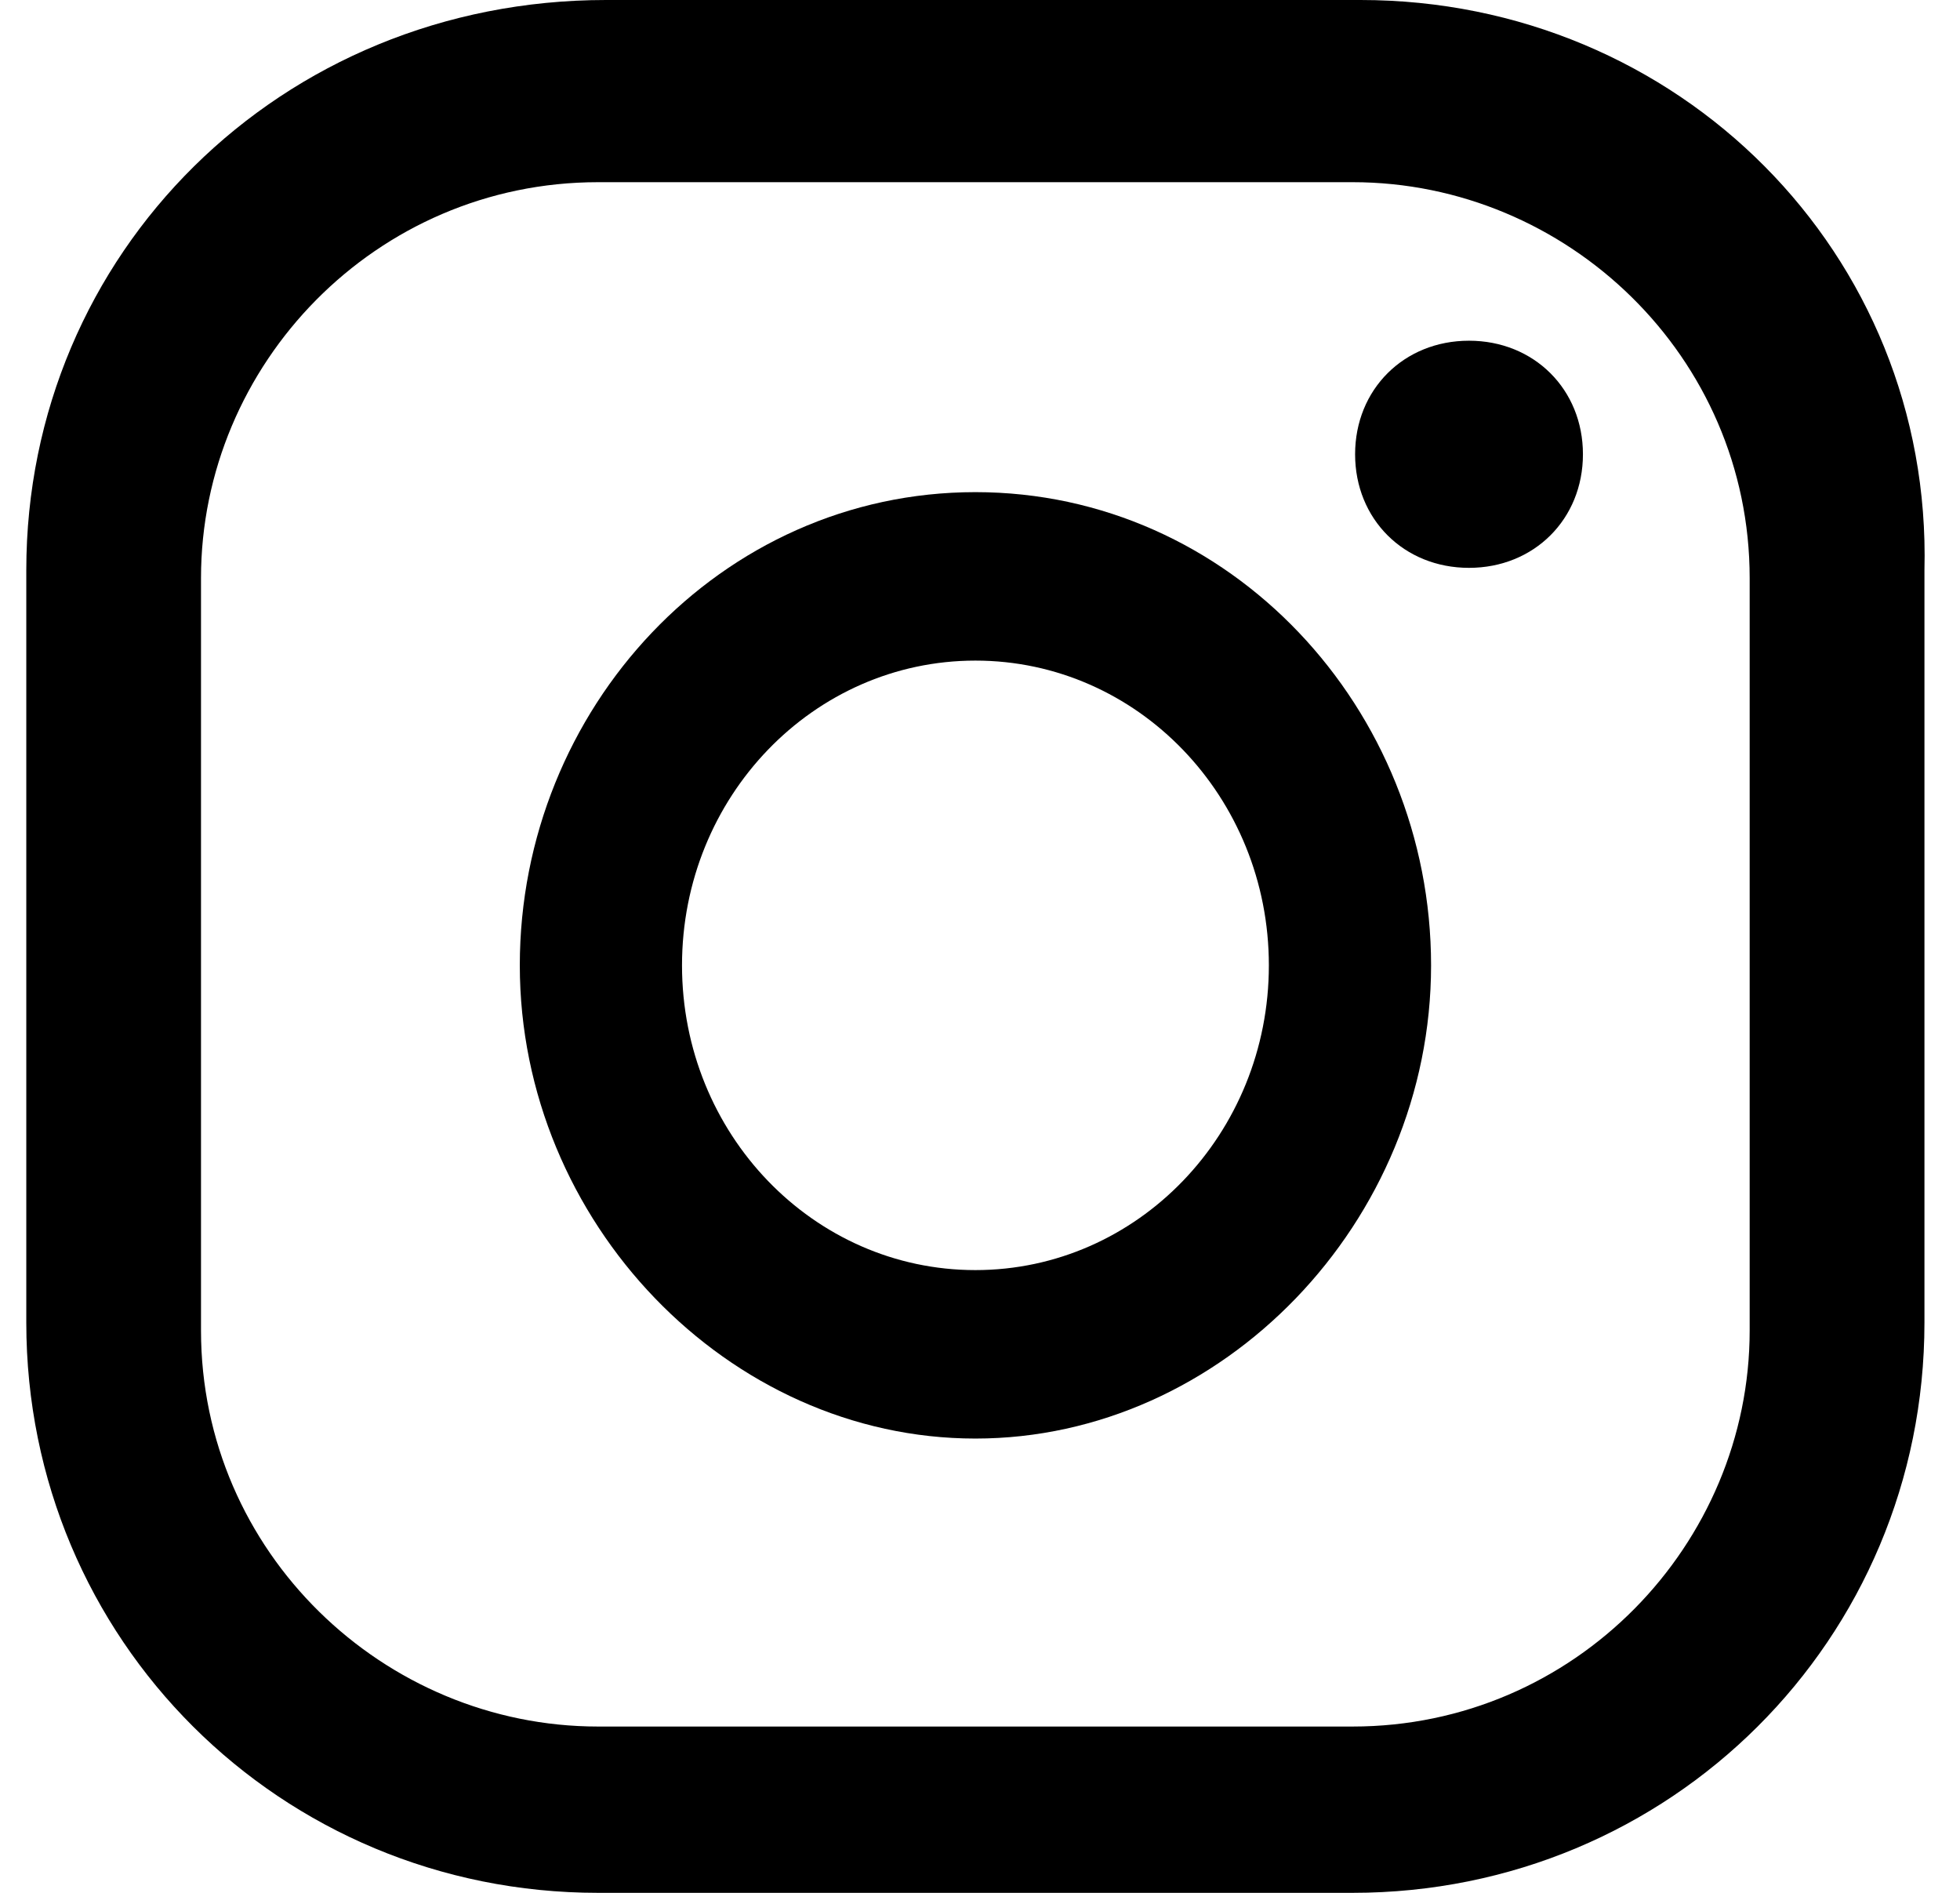
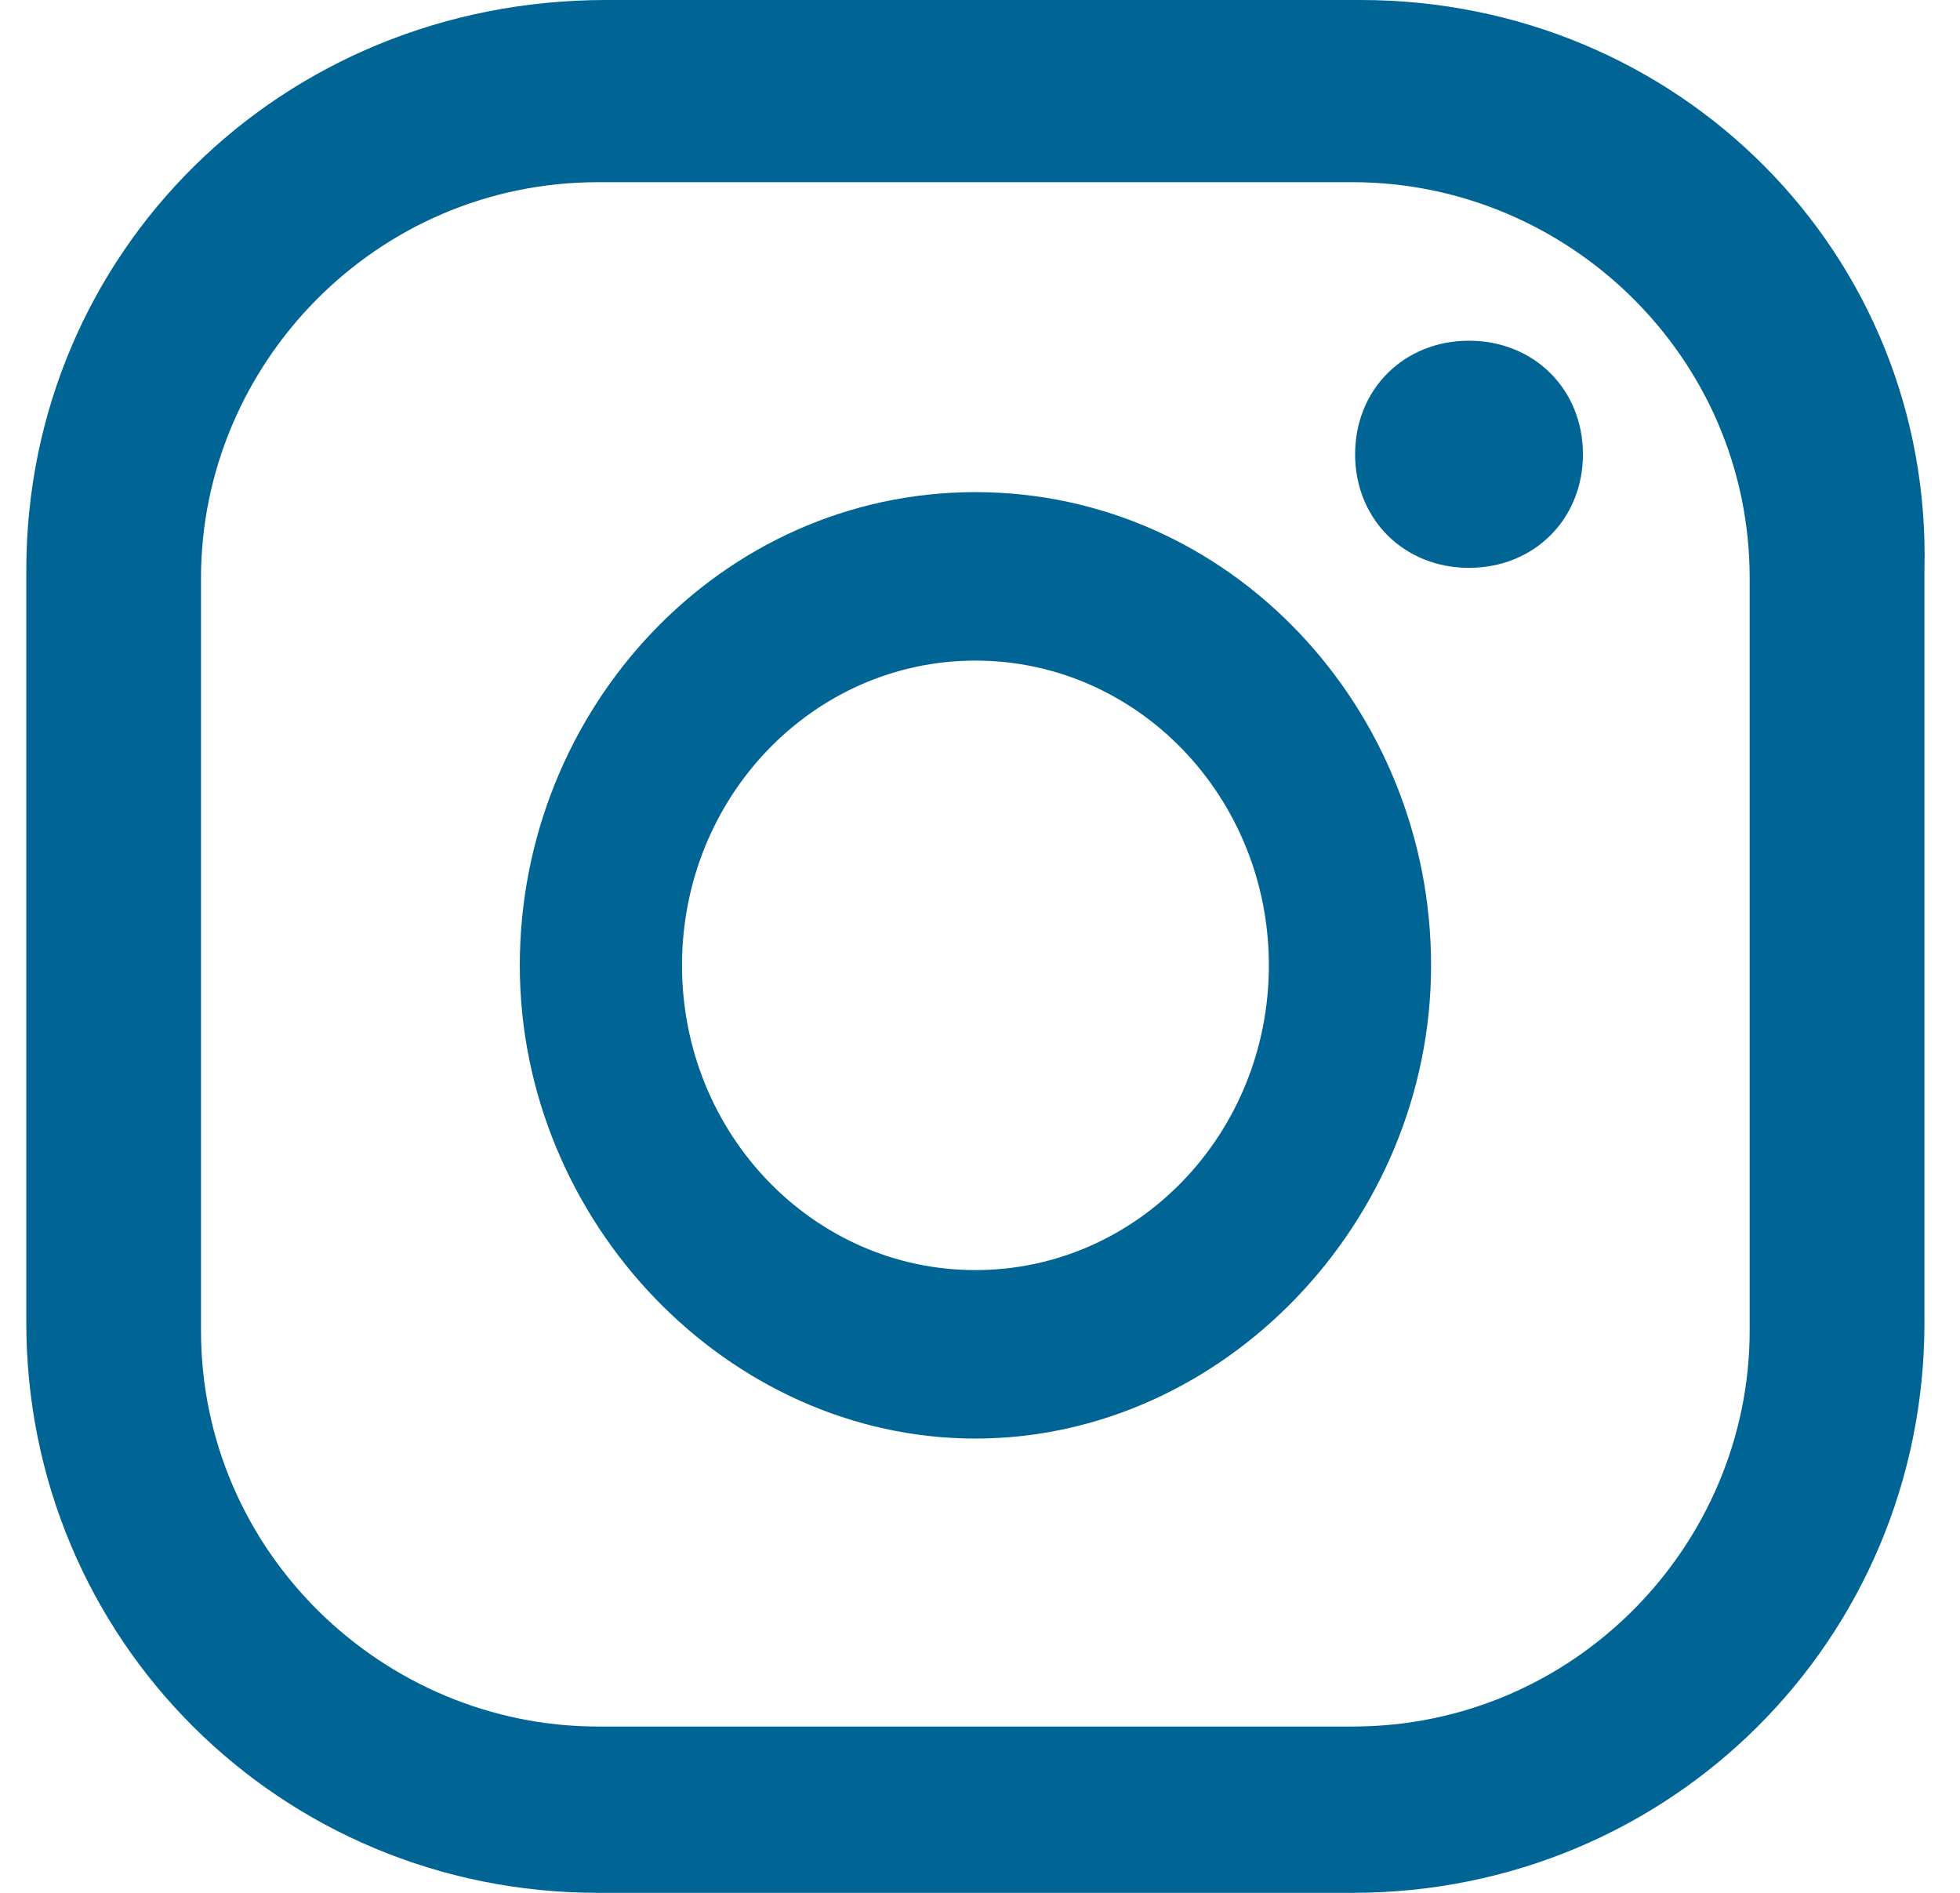
<svg xmlns="http://www.w3.org/2000/svg" width="29" height="28" viewBox="0 0 29 28" fill="none">
-   <path d="M21.735 5.04C20.772 5.04 20.05 5.76 20.05 6.72C20.05 7.68 20.772 8.4 21.735 8.4C22.698 8.4 23.421 7.68 23.421 6.72C23.421 5.76 22.698 5.04 21.735 5.04Z" fill="black" />
-   <path d="M14.432 7.28C10.662 7.28 7.691 10.483 7.691 14.28C7.691 18.077 10.776 21.28 14.432 21.28C18.089 21.28 21.174 18.077 21.174 14.28C21.174 10.483 18.203 7.28 14.432 7.28ZM14.432 18.788C12.033 18.788 10.091 16.771 10.091 14.28C10.091 11.789 12.033 9.772 14.432 9.772C16.832 9.772 18.774 11.789 18.774 14.28C18.774 16.771 16.832 18.788 14.432 18.788Z" fill="black" />
-   <path d="M20.13 0H8.967C4.149 0 0.389 3.749 0.389 8.435V19.565C0.389 24.251 4.149 28 8.849 28H20.013C24.713 28 28.474 24.251 28.474 19.565V8.435C28.591 3.749 24.831 0 20.13 0ZM25.888 19.682C25.888 22.845 23.303 25.54 20.013 25.54H8.849C5.677 25.54 2.974 22.962 2.974 19.682V8.552C2.974 5.389 5.559 2.695 8.849 2.695H20.013C23.186 2.695 25.888 5.272 25.888 8.552V19.682Z" fill="black" />
+   <path d="M21.735 5.04C20.772 5.04 20.05 5.76 20.05 6.72C20.05 7.68 20.772 8.4 21.735 8.4C22.698 8.4 23.421 7.68 23.421 6.72C23.421 5.76 22.698 5.04 21.735 5.04Z" fill="#006494" />
+   <path d="M14.432 7.28C10.662 7.28 7.691 10.483 7.691 14.28C7.691 18.077 10.776 21.28 14.432 21.28C18.089 21.28 21.174 18.077 21.174 14.28C21.174 10.483 18.203 7.28 14.432 7.28ZM14.432 18.788C12.033 18.788 10.091 16.771 10.091 14.28C10.091 11.789 12.033 9.772 14.432 9.772C16.832 9.772 18.774 11.789 18.774 14.28C18.774 16.771 16.832 18.788 14.432 18.788Z" fill="#006494" />
+   <path d="M20.13 0H8.967C4.149 0 0.389 3.749 0.389 8.435V19.565C0.389 24.251 4.149 28 8.849 28H20.013C24.713 28 28.474 24.251 28.474 19.565V8.435C28.591 3.749 24.831 0 20.13 0ZM25.888 19.682C25.888 22.845 23.303 25.54 20.013 25.54H8.849C5.677 25.54 2.974 22.962 2.974 19.682V8.552C2.974 5.389 5.559 2.695 8.849 2.695H20.013C23.186 2.695 25.888 5.272 25.888 8.552V19.682Z" fill="#006494" />
</svg>
